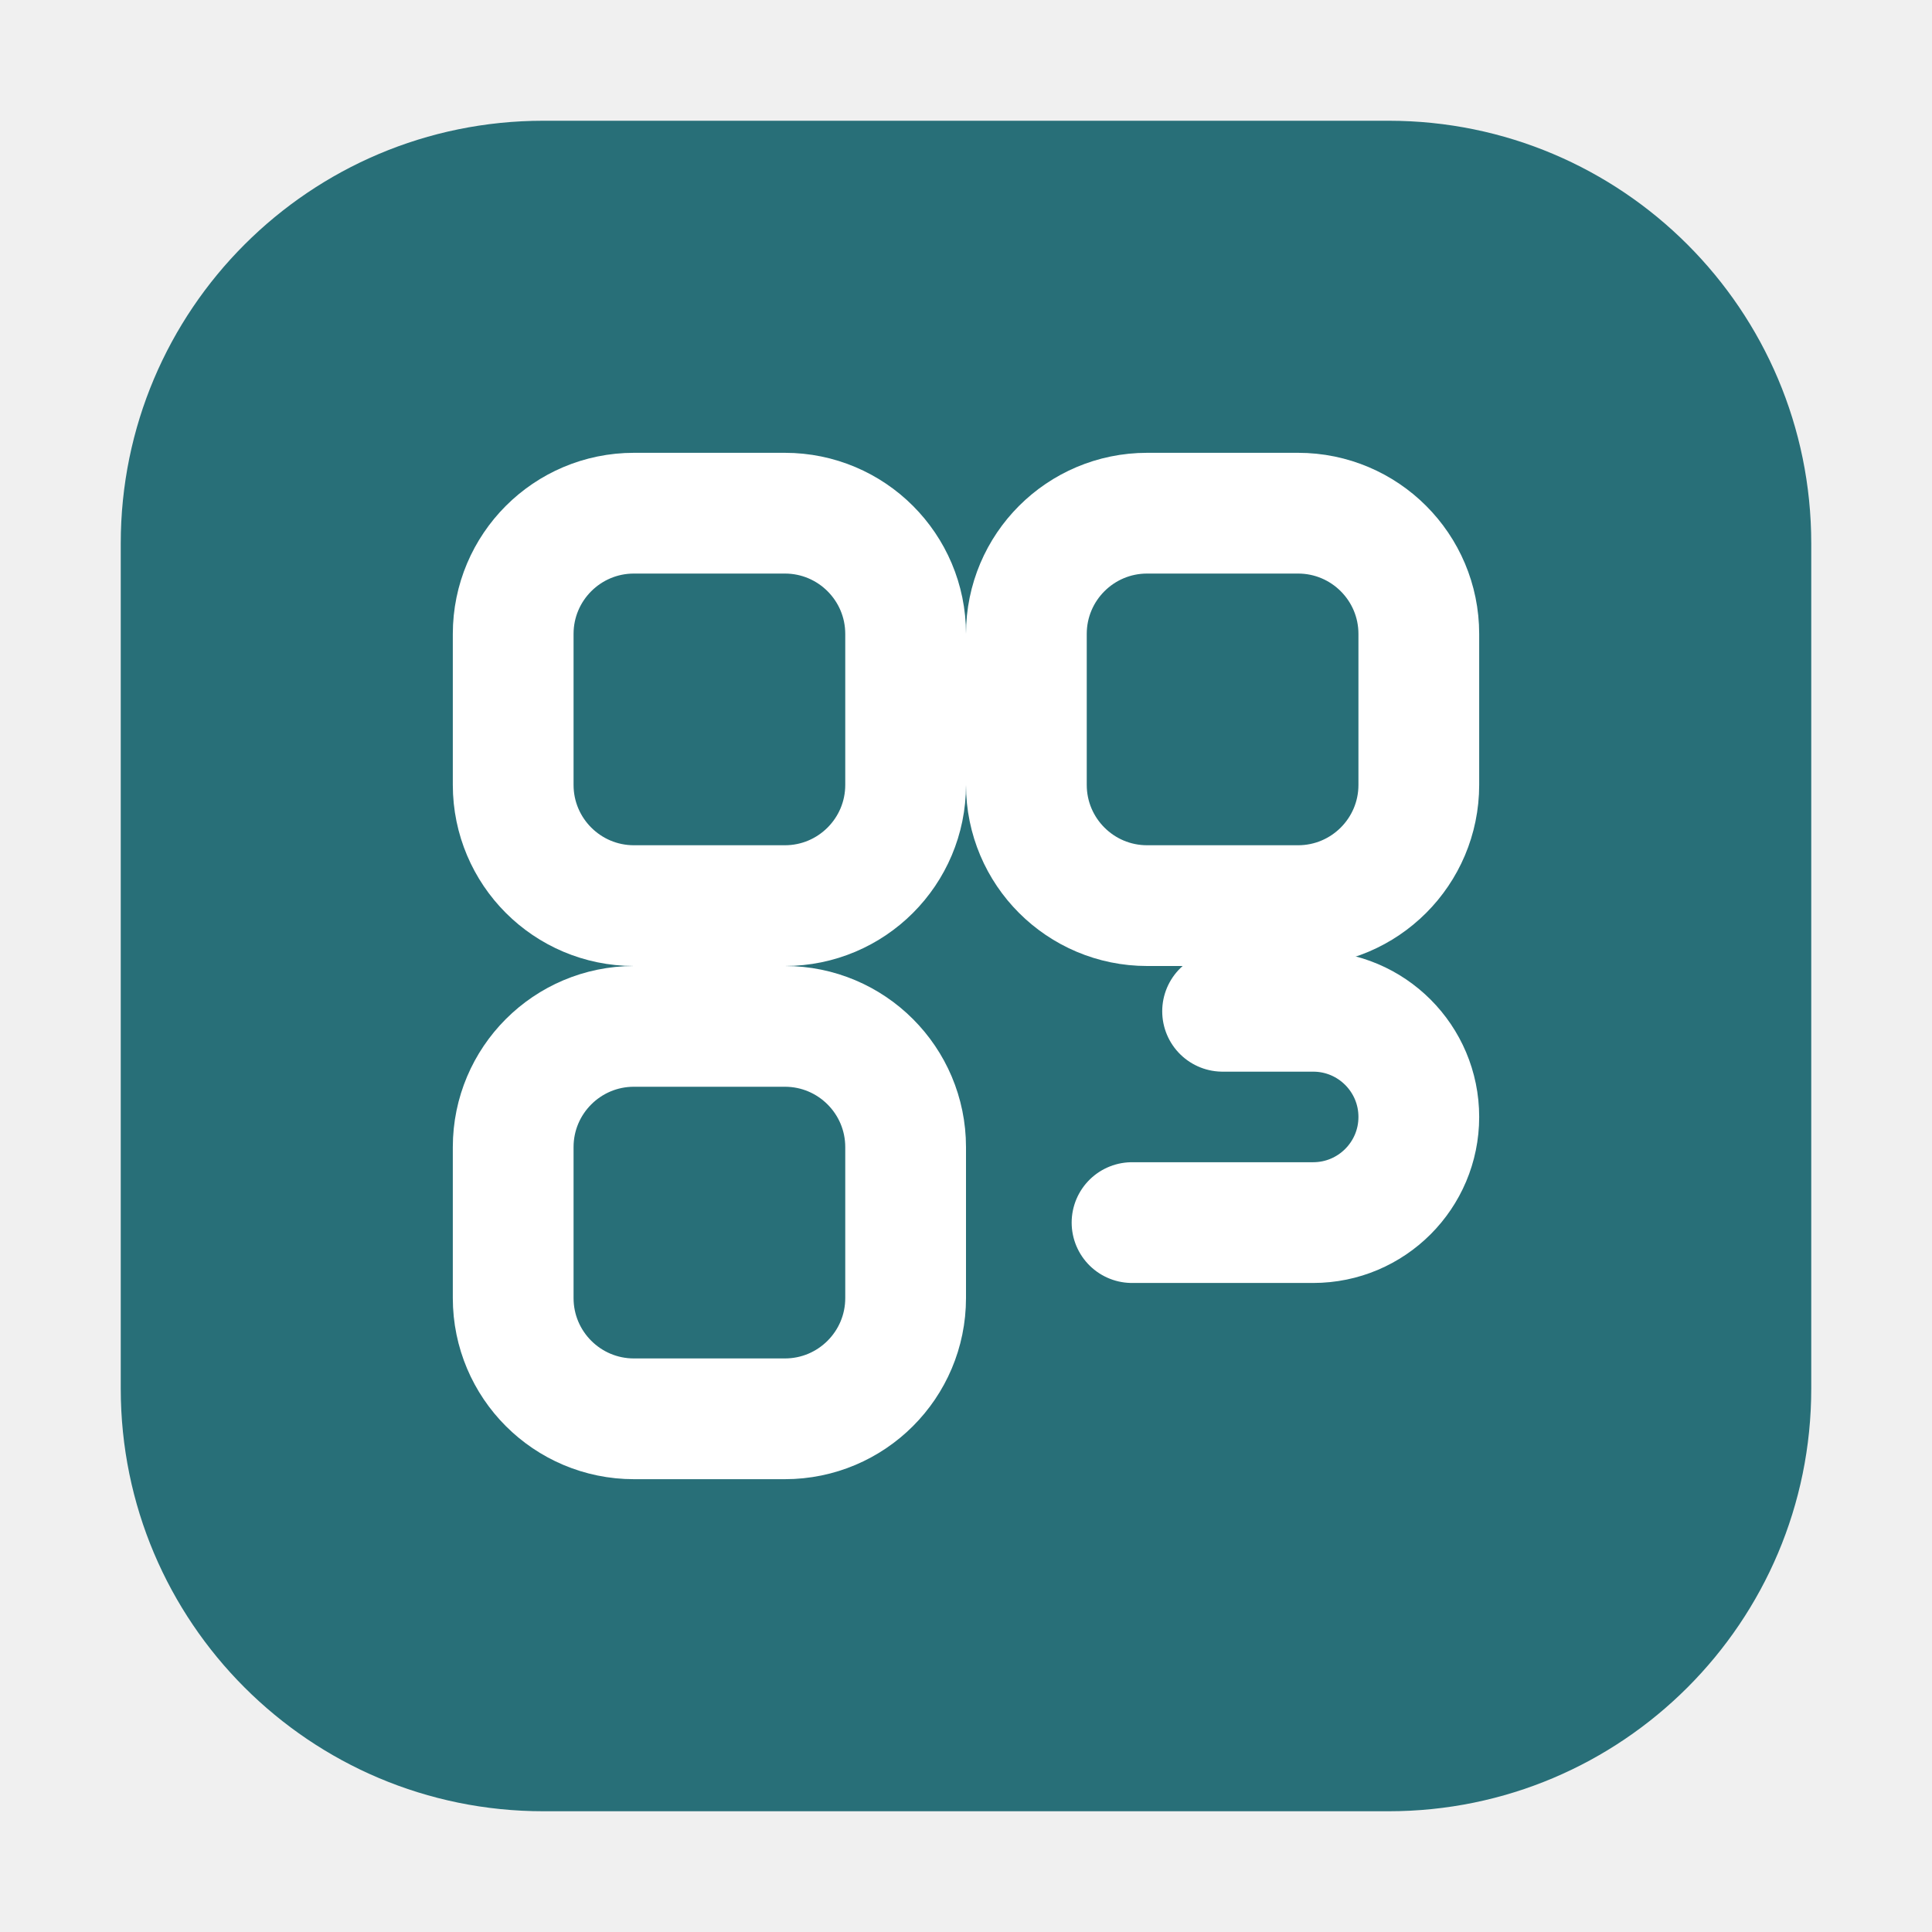
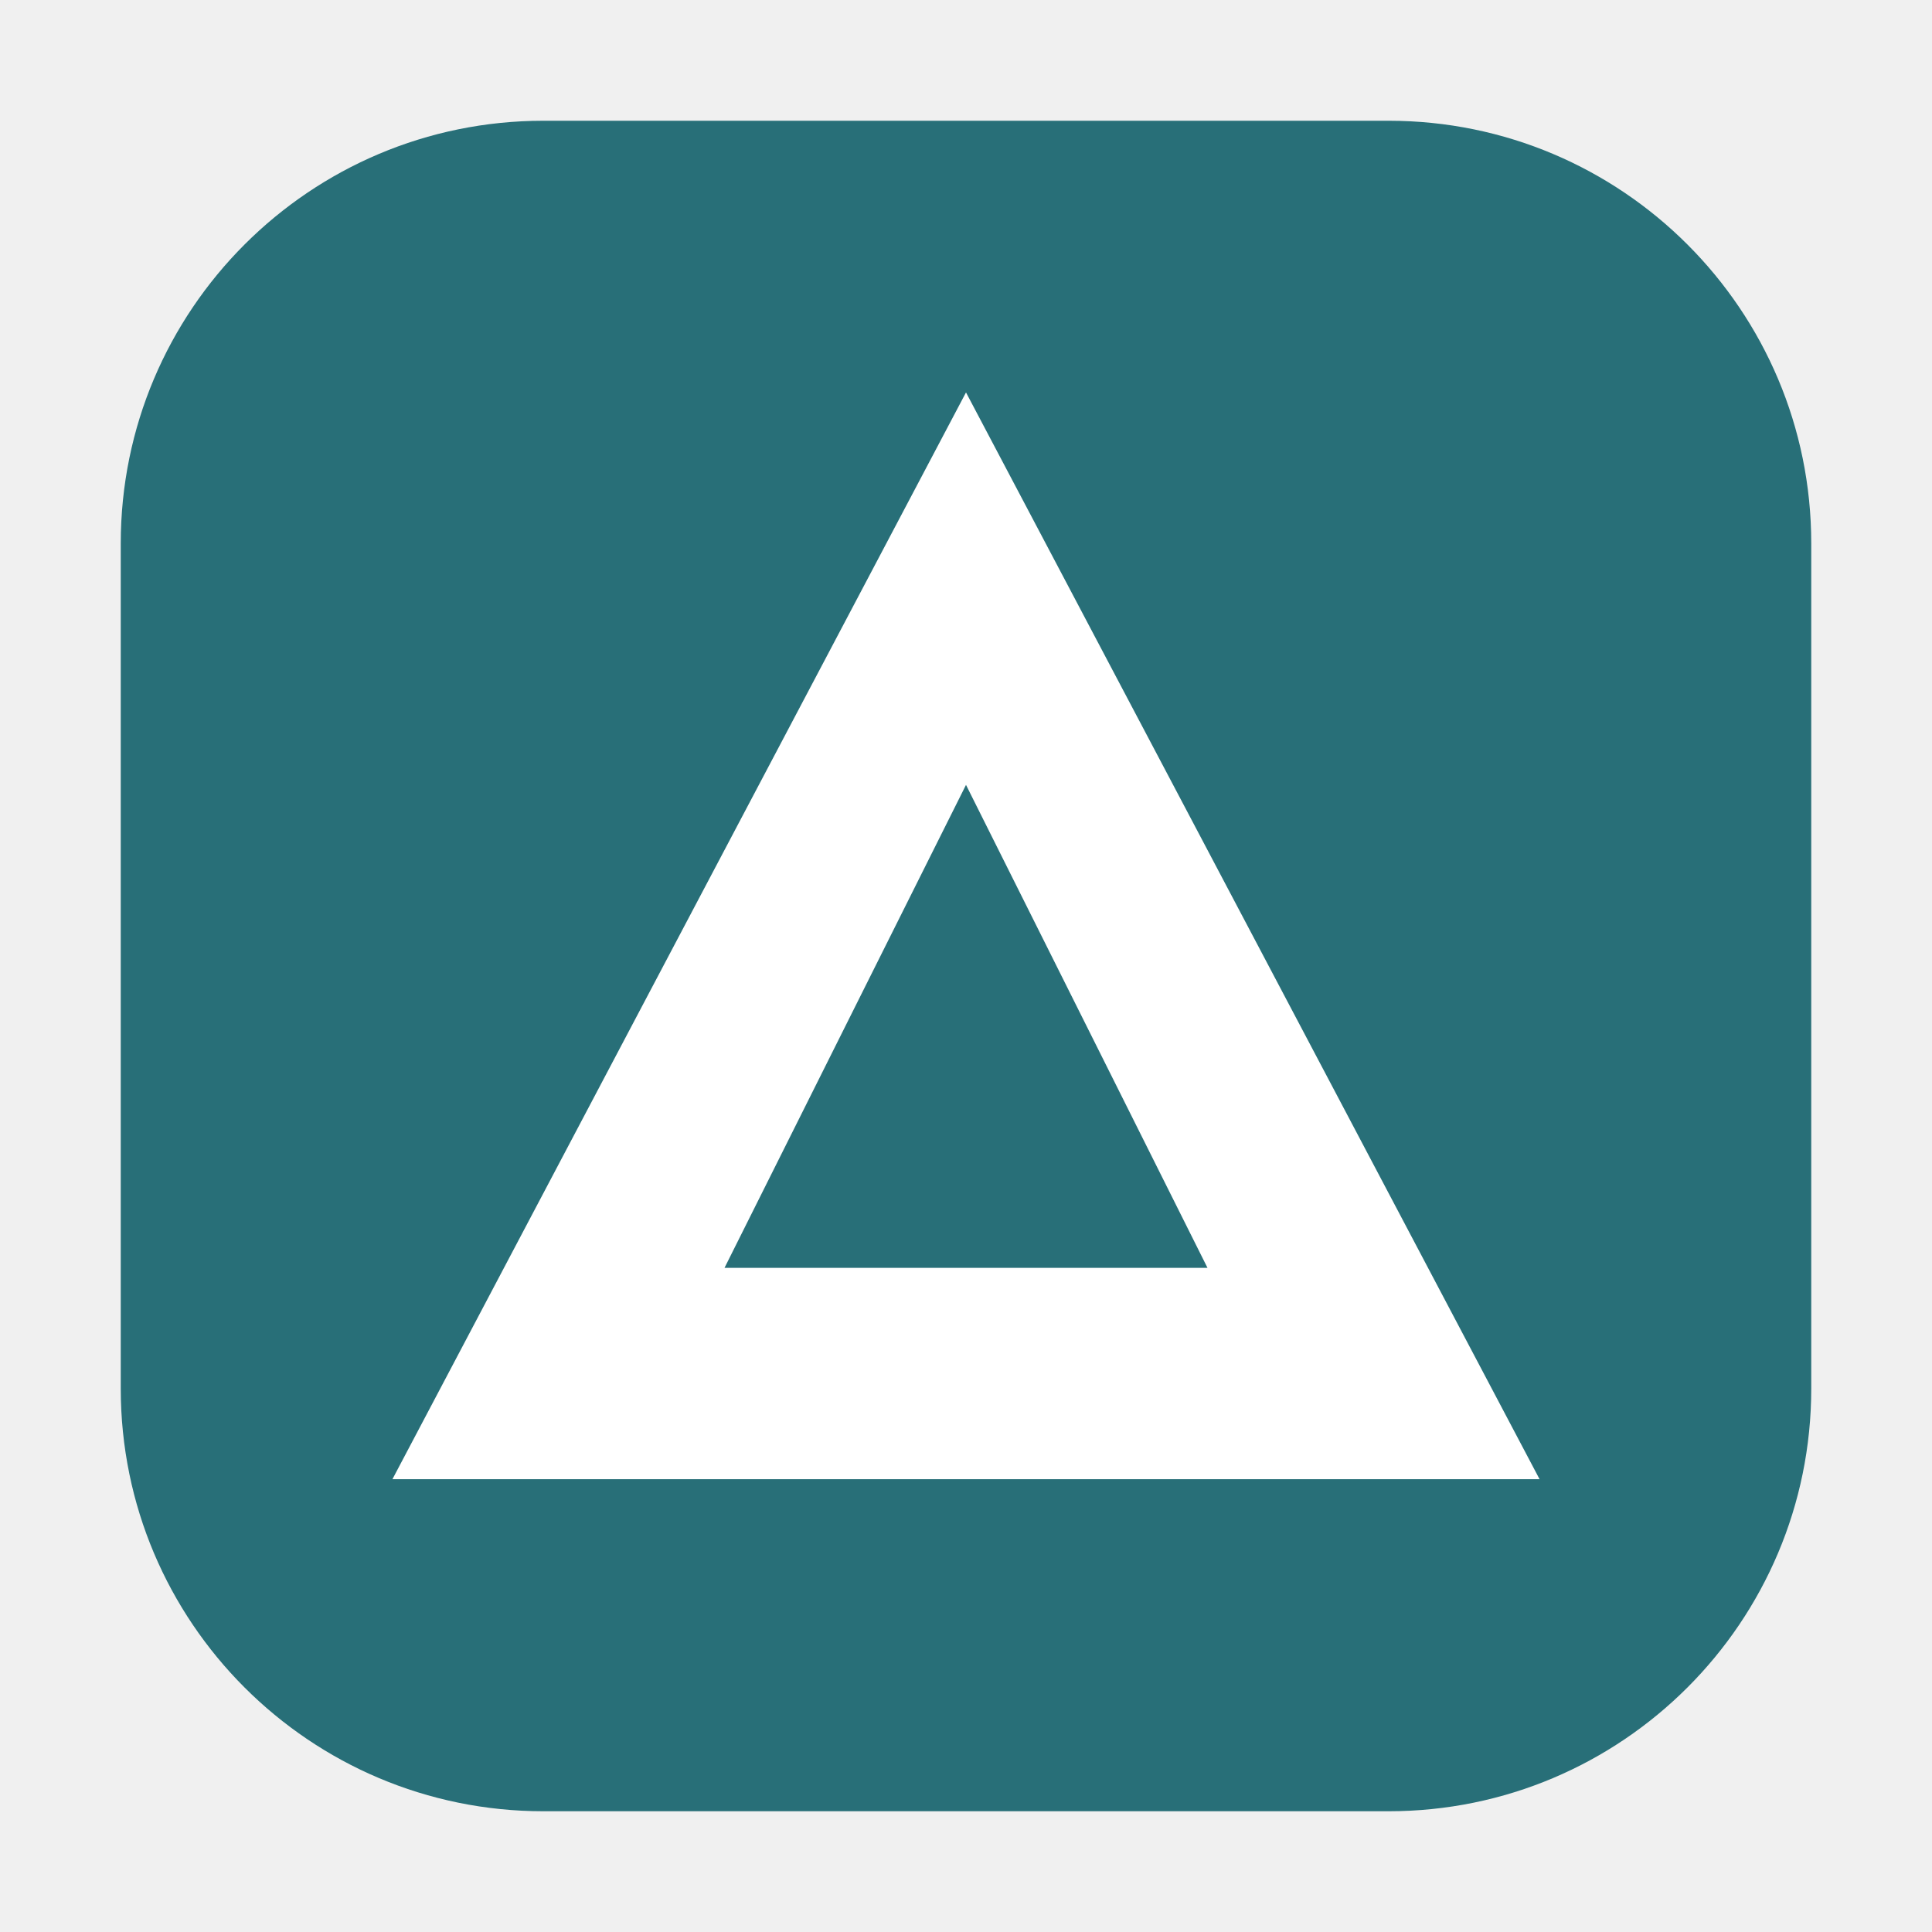
- <svg xmlns="http://www.w3.org/2000/svg" viewBox="0 0 64 64" width="64" height="64">
+ <svg xmlns="http://www.w3.org/2000/svg" viewBox="0 0 64 64">
  <rect x="4" y="4" width="56" height="56" rx="14" fill="#286F78" />
-   <g fill="none" stroke="#ffffff" stroke-width="4" stroke-linecap="round" stroke-linejoin="round">
-     <rect x="17" y="17" width="13" height="13" rx="4" />
-     <rect x="34" y="17" width="13" height="13" rx="4" />
-     <rect x="17" y="34" width="13" height="13" rx="4" />
-     <path d="M37.5 40.5h6a3.5 3.5 0 0 0 0-7h-3" />
-   </g>
+   <path d="M32 13 13 49h38L32 13Zm0 13 8 16H24l8-16Z" fill="#fff" />
</svg>
